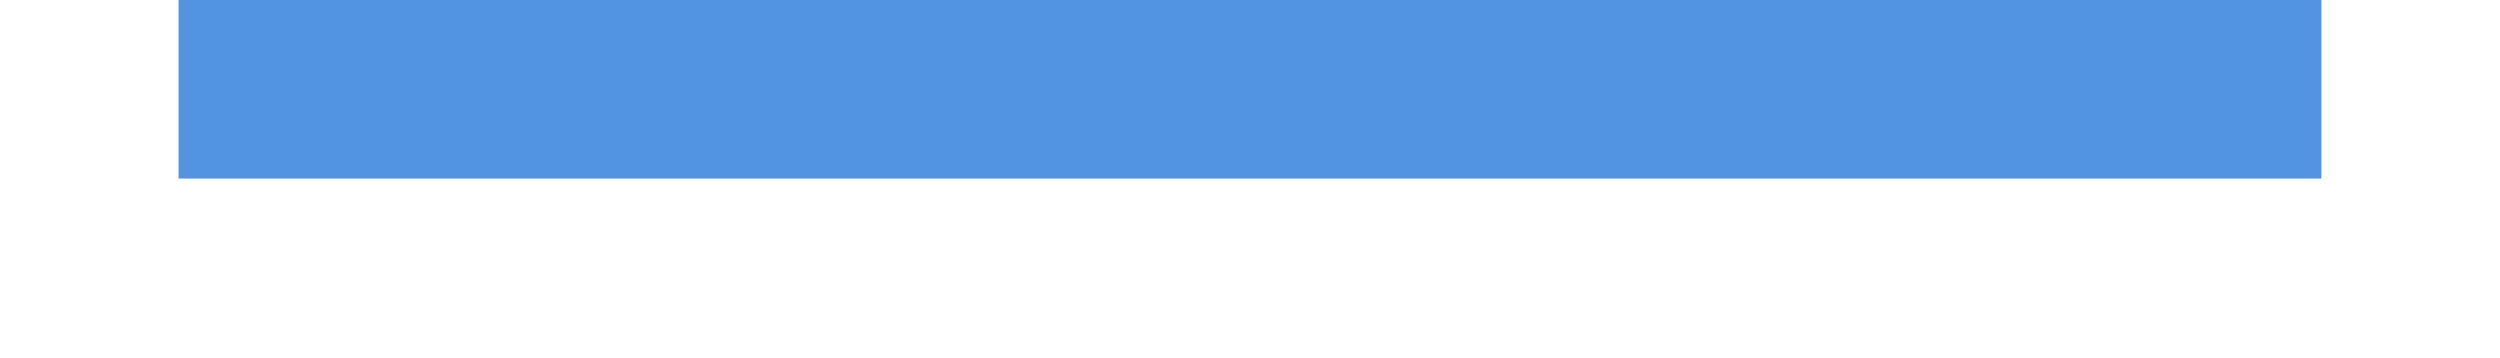
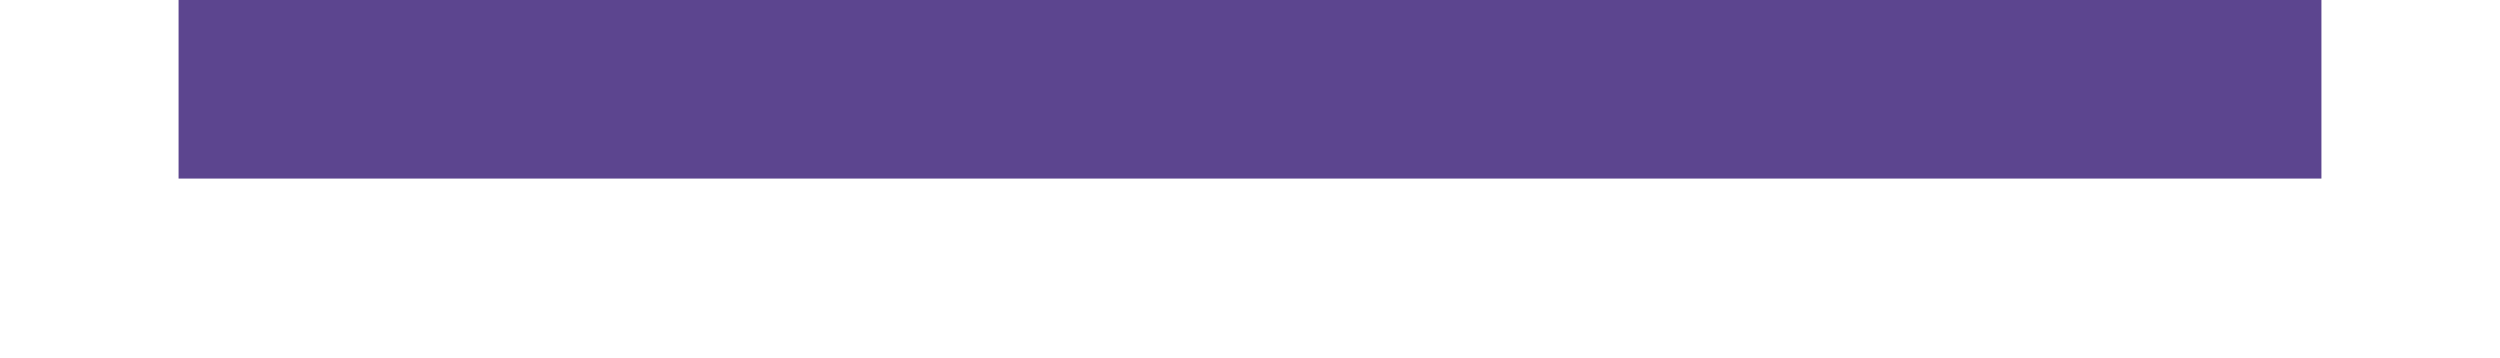
<svg xmlns="http://www.w3.org/2000/svg" xmlns:ns1="http://www.openswatchbook.org/uri/2009/osb" xmlns:xlink="http://www.w3.org/1999/xlink" width="28" height="4" id="svg11300" version="1.0" style="display:inline;enable-background:new">
  <defs id="defs3">
    <linearGradient id="selected_bg_color" ns1:paint="solid">
-       <stop style="stop-color:#5294e2;stop-opacity:1;" offset="0" id="stop4137" />
+       <stop style="stop-color:#5C458F;stop-opacity:1;" offset="0" id="stop4137" />
    </linearGradient>
    <linearGradient xlink:href="#selected_bg_color" id="linearGradient4139" x1="14" y1="296" x2="14" y2="298" gradientUnits="userSpaceOnUse" />
  </defs>
  <g style="display:inline" id="layer1" transform="translate(0,-296)">
    <rect style="opacity:1;fill:url(#linearGradient4139);fill-opacity:1;stroke:none" id="rect4270-9" width="24" height="2" x="2" y="296" />
  </g>
</svg>
